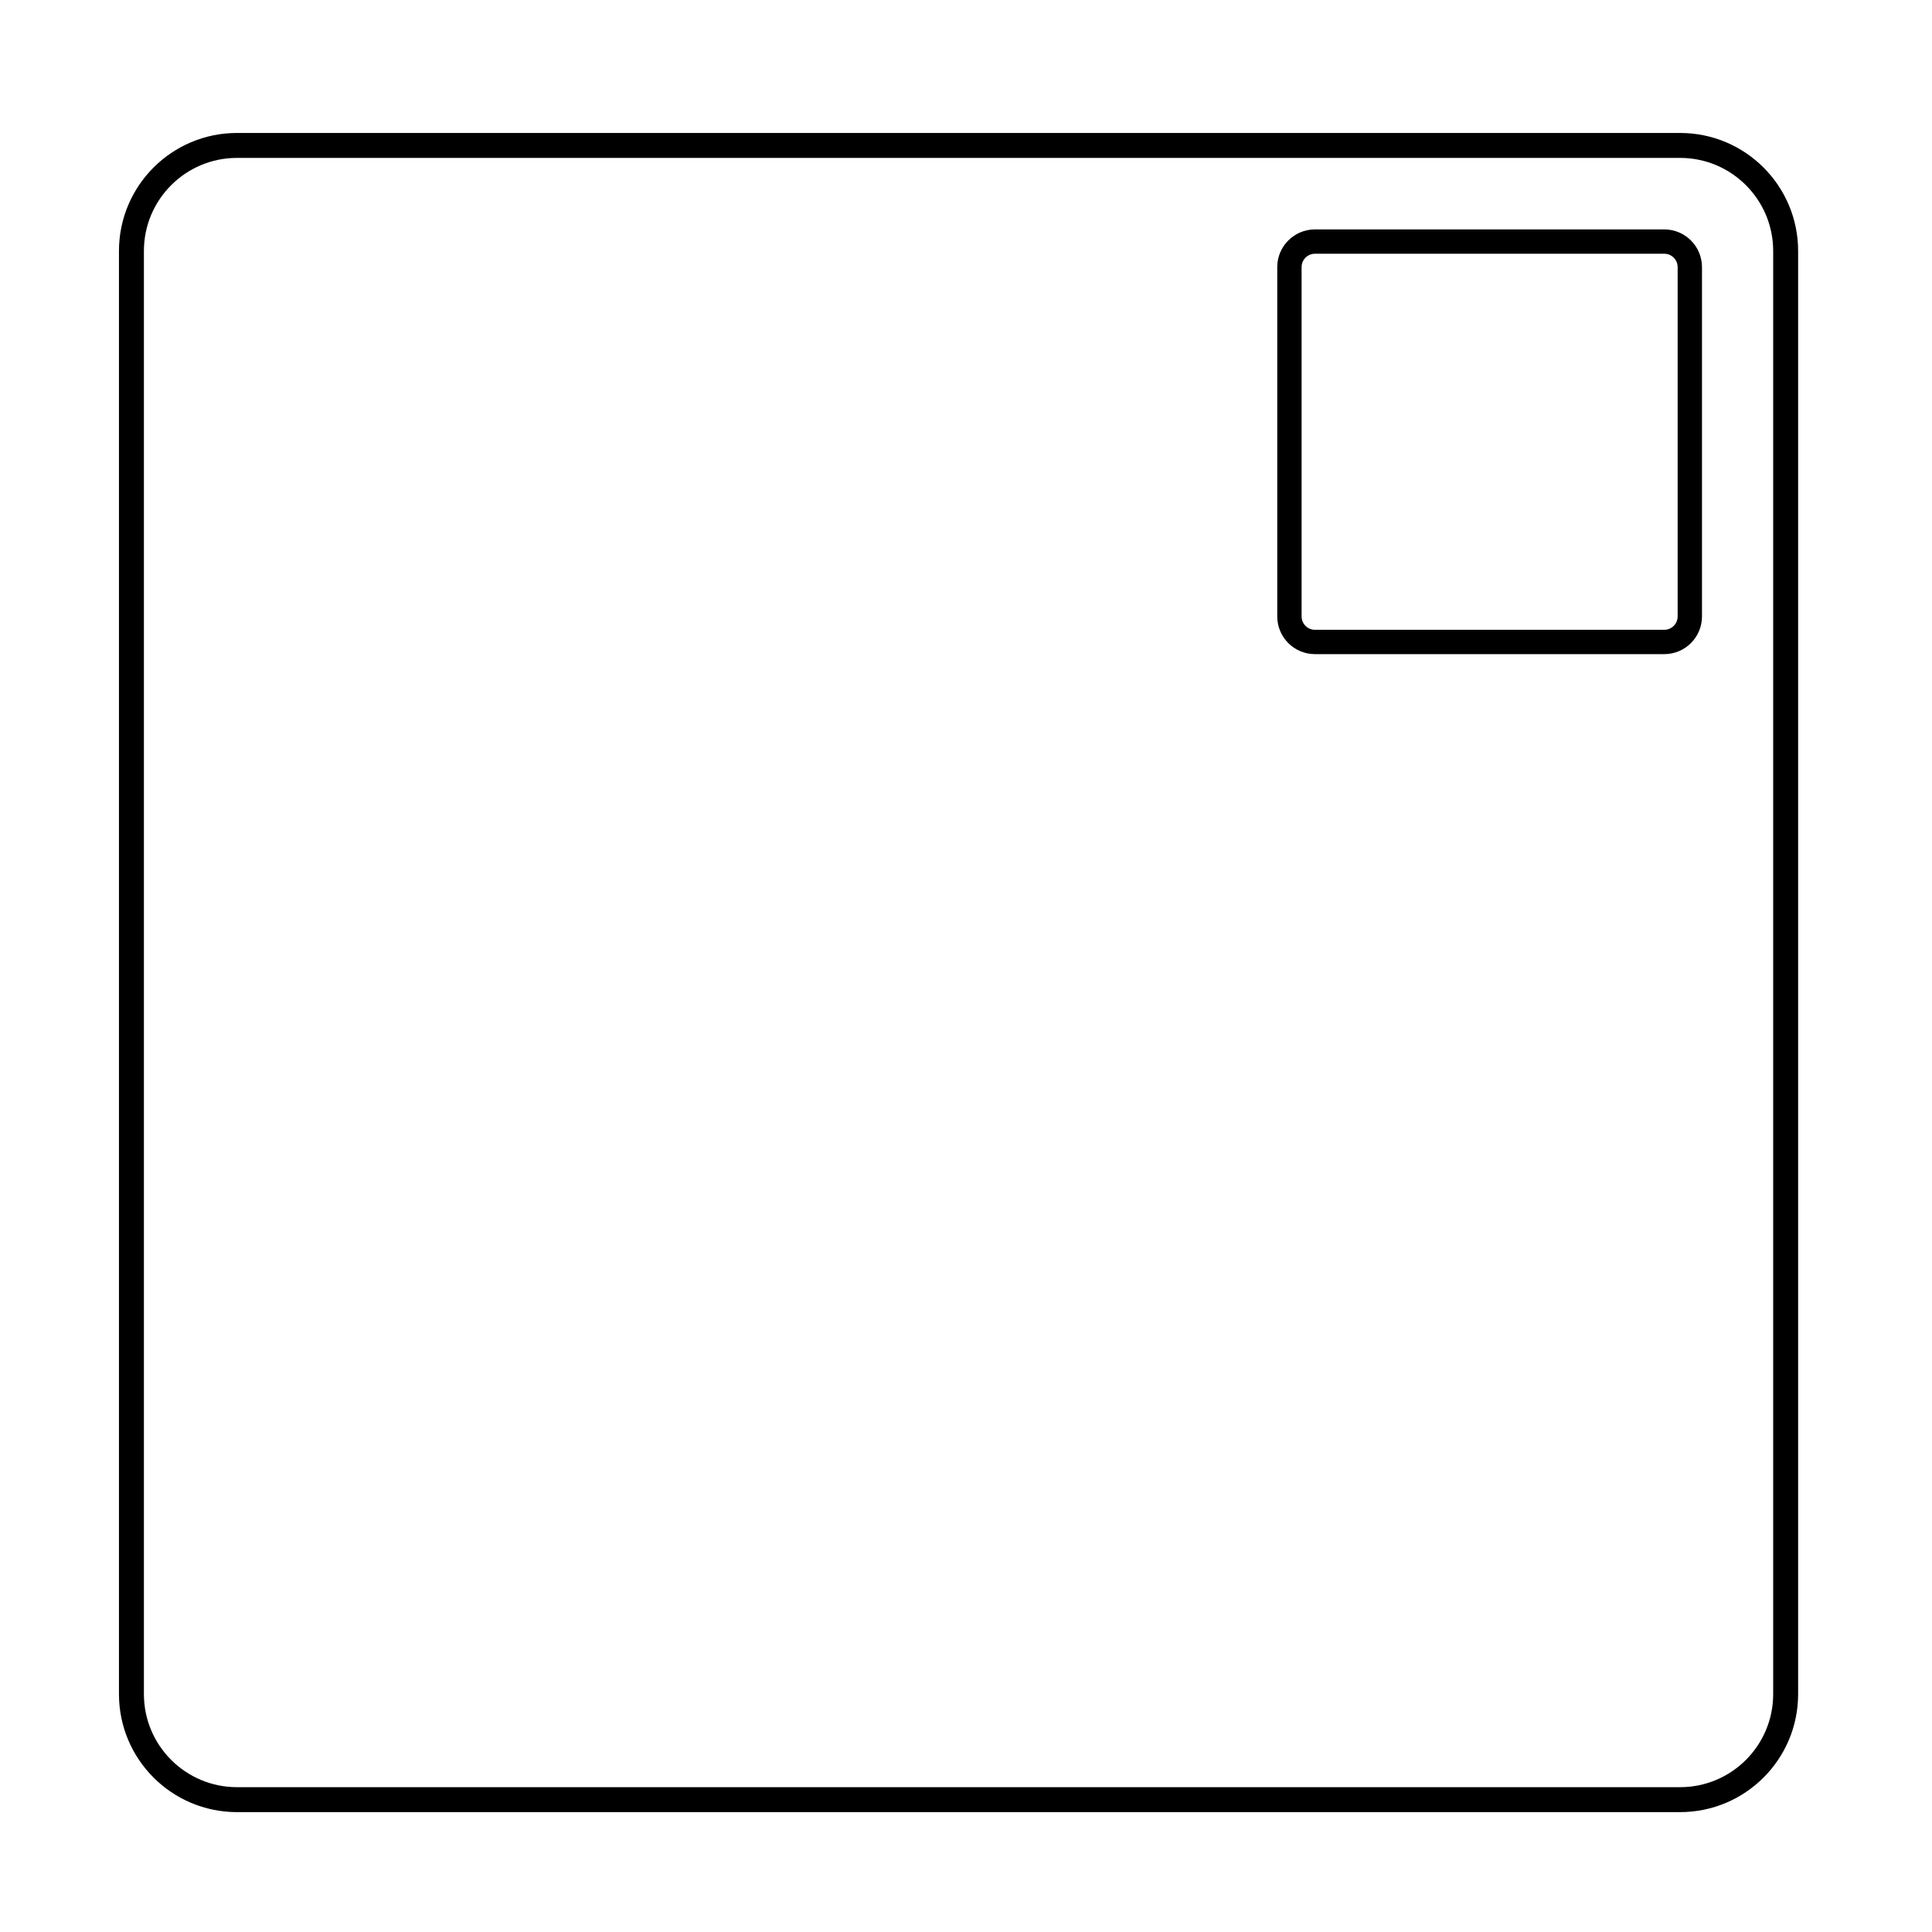
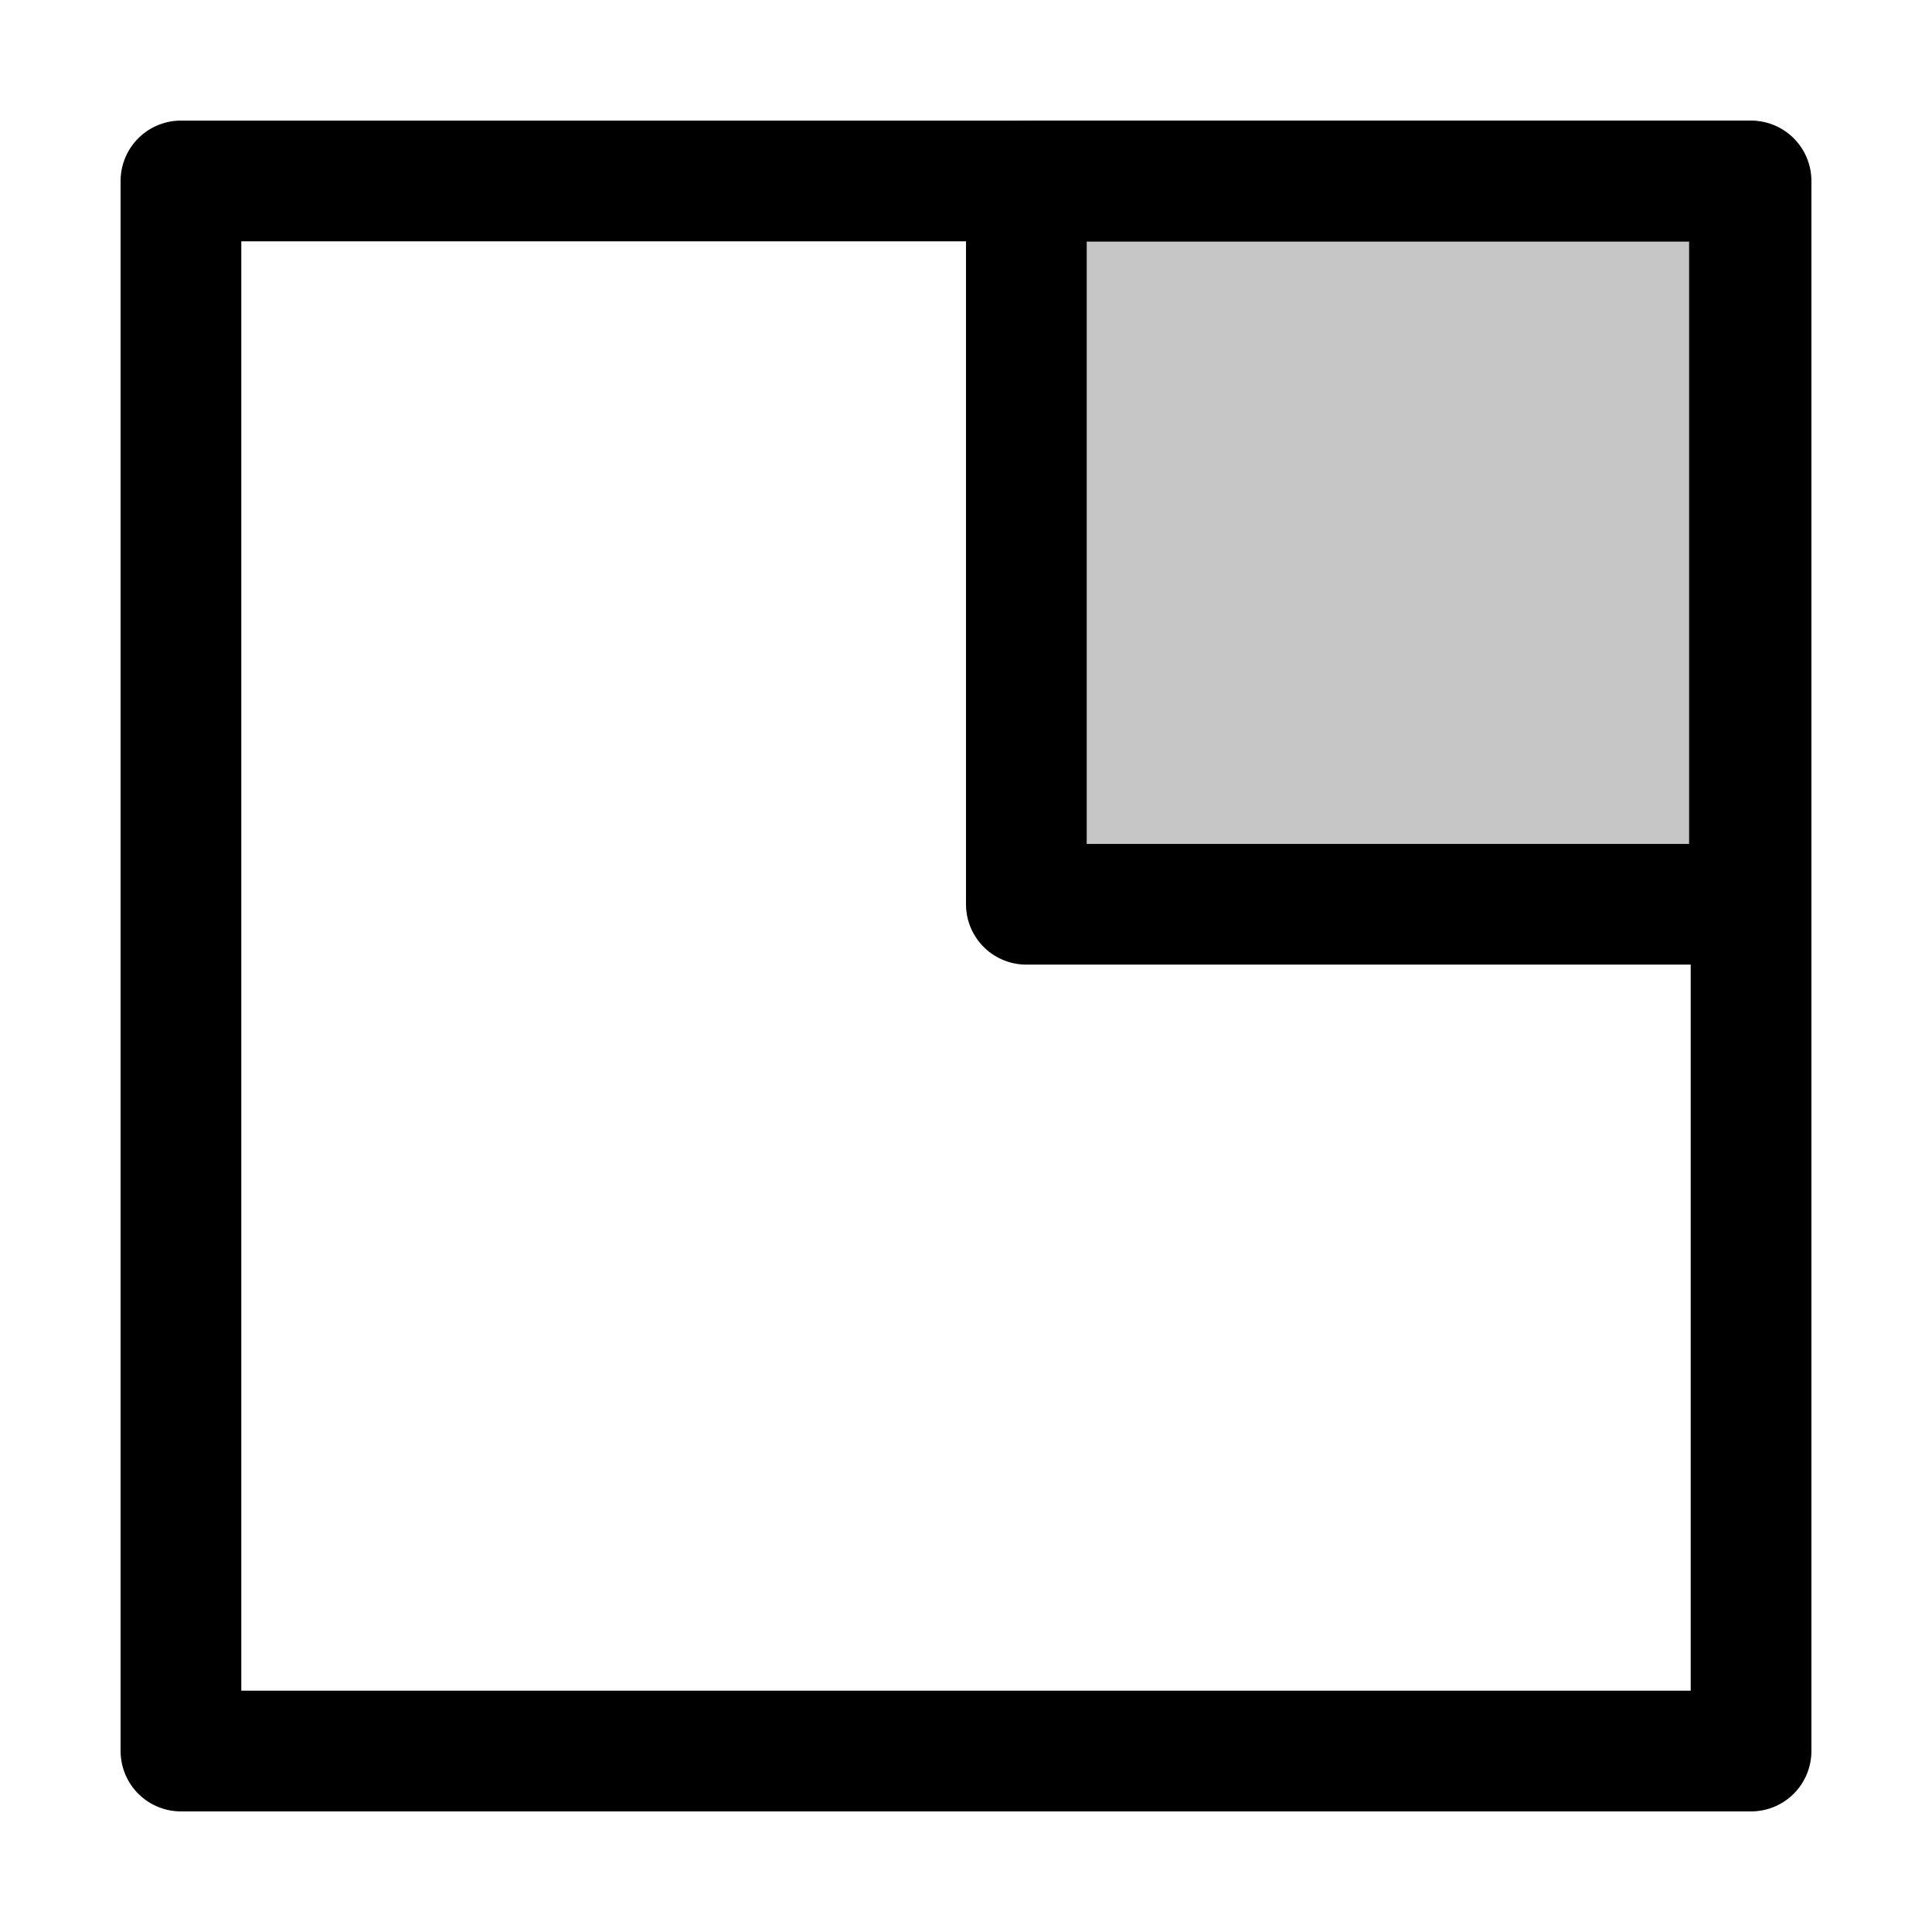
- <svg xmlns="http://www.w3.org/2000/svg" width="24" height="24" viewBox="0 0 6.35 6.35" version="1.1" id="svg5">
+ <svg xmlns="http://www.w3.org/2000/svg" width="32" height="32" viewBox="0 0 8.467 8.467" version="1.1" id="svg5">
  <defs id="defs2" />
  <g id="layer1">
-     <rect style="fill:none;fill-opacity:0.737;stroke:#000000;stroke-width:0.082;stroke-linejoin:round;stroke-opacity:1" id="rect846" width="5.437" height="5.437" x="0.432" y="0.478" ry="0.347" />
+     <rect style="fill:none;fill-opacity:0.737;stroke:#000000;stroke-width:0.529;stroke-linejoin:round;stroke-miterlimit:4;stroke-dasharray:none;stroke-opacity:1" id="rect846" width="6.881" height="6.881" x="0.793" y="0.793" ry="0" />
  </g>
  <g id="layer2" style="display:none">
    <rect style="fill:none;fill-opacity:0.737;stroke:#000000;stroke-width:0.08;stroke-linejoin:round;stroke-opacity:1" id="rect846-2" width="1.316" height="1.316" x="0.748" y="0.794" ry="0.084" />
  </g>
-   <g id="g3593" style="display:inline">
+   <g id="g3593" style="display:none">
    <rect style="fill:none;fill-opacity:0.737;stroke:#000000;stroke-width:0.08;stroke-linejoin:round;stroke-opacity:1" id="rect3591" width="1.316" height="1.316" x="4.238" y="0.794" ry="0.084" />
  </g>
  <g id="g3589" style="display:none">
    <rect style="fill:none;fill-opacity:0.737;stroke:#000000;stroke-width:0.08;stroke-linejoin:round;stroke-opacity:1" id="rect3587" width="1.316" height="1.316" x="0.748" y="4.284" ry="0.084" />
  </g>
-   <g id="g3585" style="display:none">
-     <rect style="fill:none;fill-opacity:0.737;stroke:#000000;stroke-width:0.08;stroke-linejoin:round;stroke-opacity:1" id="rect3583" width="1.316" height="1.316" x="4.238" y="4.284" ry="0.084" />
+   <g id="g3585" style="display:inline">
+     <rect style="fill:#838383;fill-opacity:0.459;stroke:#000000;stroke-width:0.529;stroke-linejoin:round;stroke-miterlimit:4;stroke-dasharray:none;stroke-opacity:1" id="rect3583" height="3.169" x="4.498" y="0.794" ry="0" width="3.169" />
  </g>
</svg>
